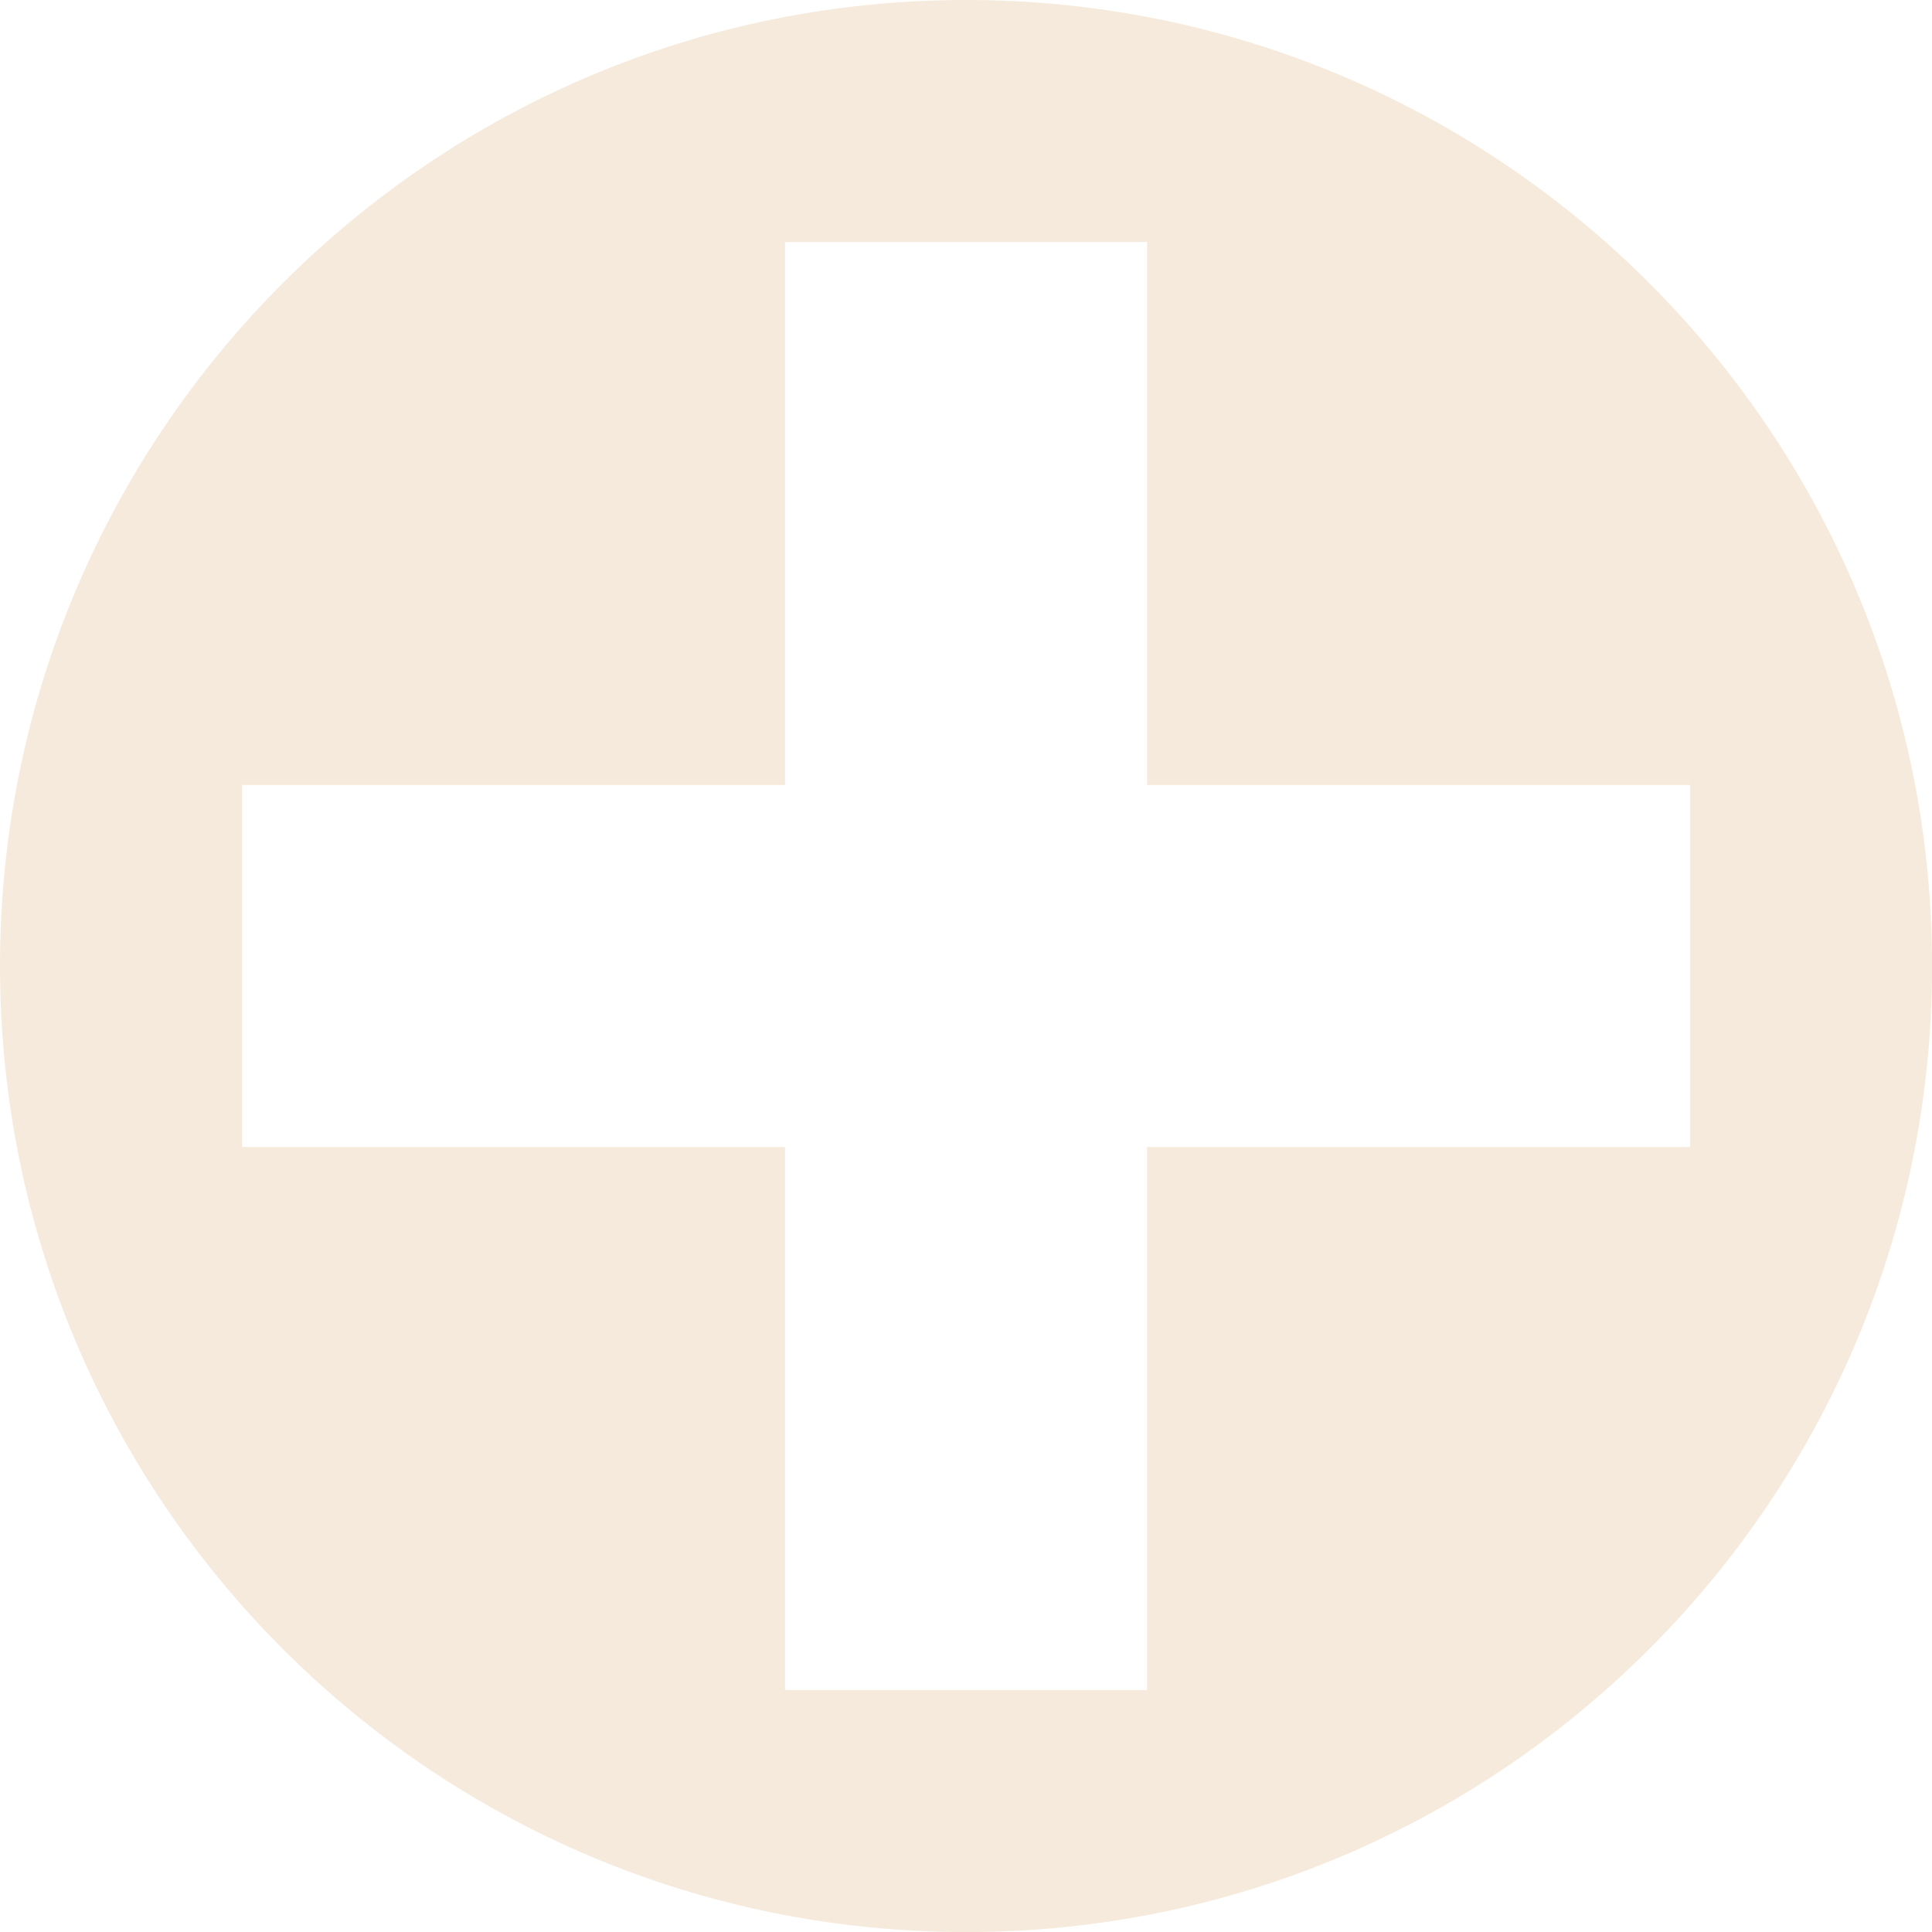
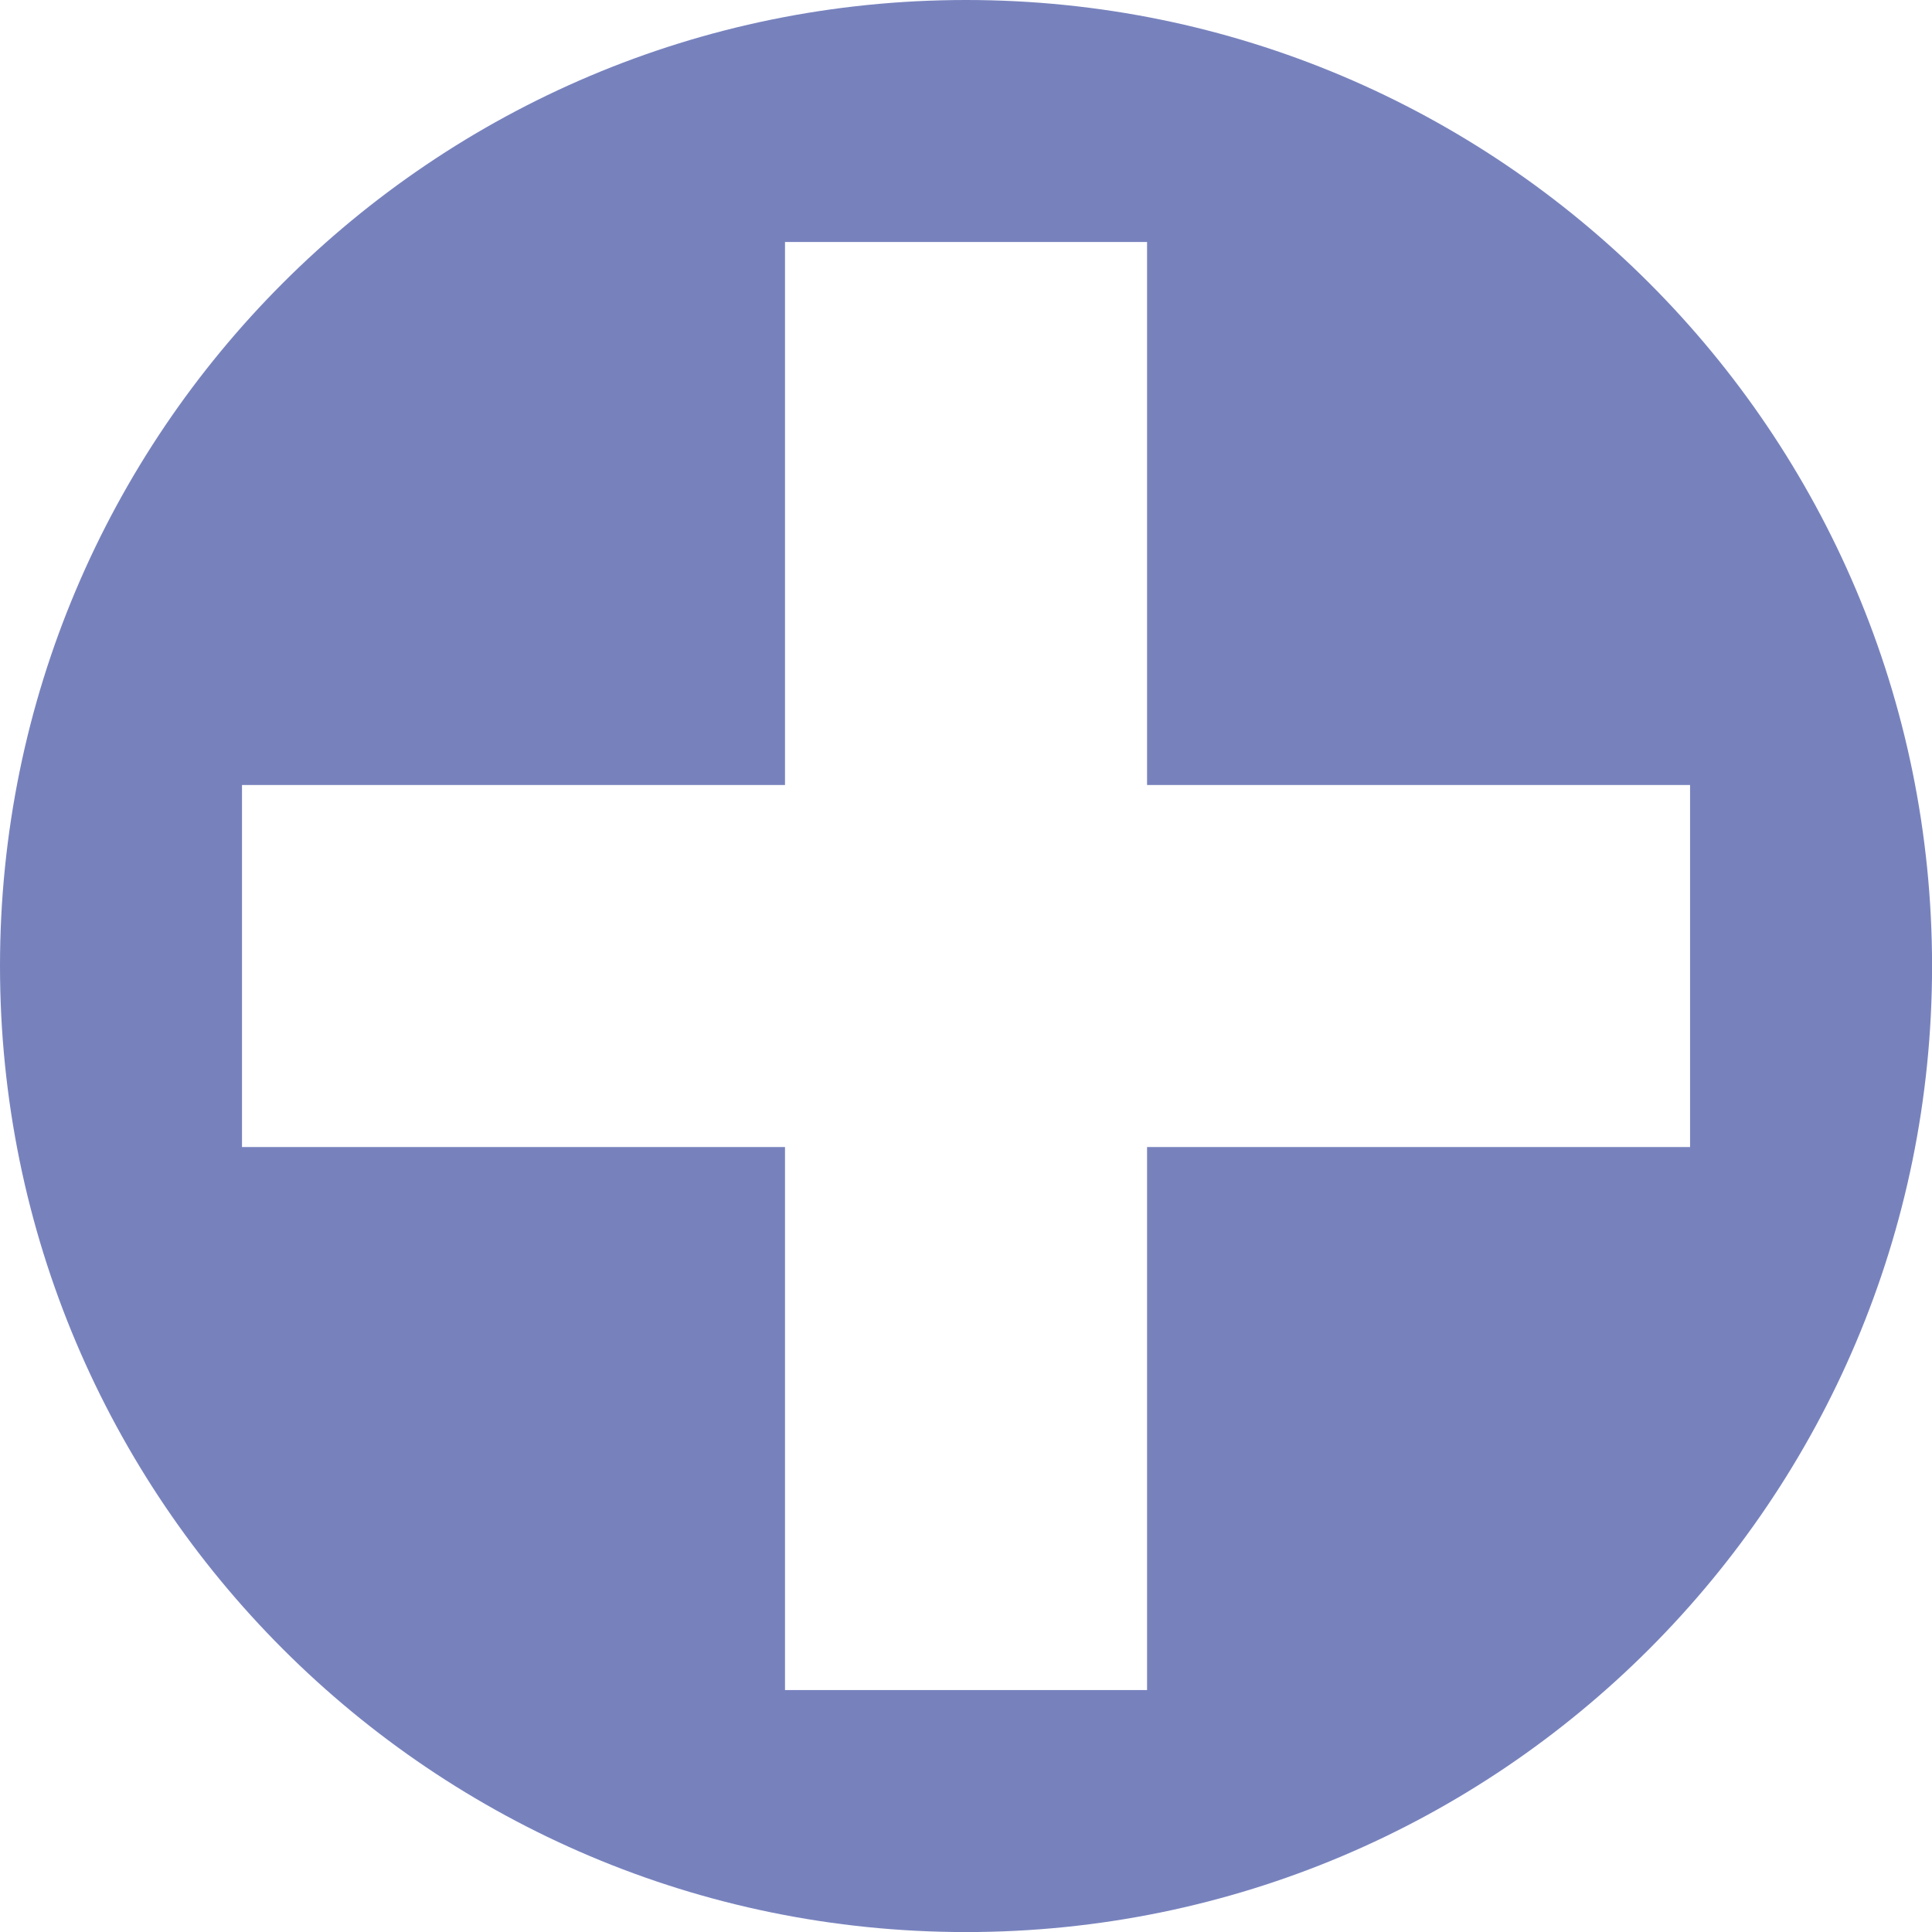
<svg xmlns="http://www.w3.org/2000/svg" width="40" height="40" viewBox="0 0 10.583 10.583" version="1.1" id="svg8">
  <defs id="defs2" />
  <g id="layer1" transform="translate(-33.07292,-25.80208)">
-     <path style="opacity:1;fill:#f6eadc;fill-opacity:1;fill-rule:nonzero;stroke:none;stroke-width:3.78;stroke-linecap:butt;stroke-linejoin:miter;stroke-miterlimit:4;stroke-dasharray:none;stroke-dashoffset:0;stroke-opacity:1;paint-order:markers fill stroke" d="M 20 0 A 20 20 0 0 0 0 20 A 20 20 0 0 0 20 40 A 20 20 0 0 0 40 20 A 20 20 0 0 0 20 0 z M 16.252 5.01 L 23.748 5.01 L 23.748 16.252 L 34.99 16.252 L 34.99 23.748 L 23.748 23.748 L 23.748 34.99 L 16.252 34.99 L 16.252 23.748 L 5.01 23.748 L 5.01 16.252 L 16.252 16.252 L 16.252 5.01 z " transform="matrix(0.2645833,0,0,0.2645833,33.07292,25.80208)" id="path7828" />
+     <path style="opacity:1;fill:#7782bd;fill-opacity:1;fill-rule:nonzero;stroke:none;stroke-width:3.78;stroke-linecap:butt;stroke-linejoin:miter;stroke-miterlimit:4;stroke-dasharray:none;stroke-dashoffset:0;stroke-opacity:1;paint-order:markers fill stroke" d="M 20 0 A 20 20 0 0 0 0 20 A 20 20 0 0 0 20 40 A 20 20 0 0 0 40 20 A 20 20 0 0 0 20 0 z M 16.252 5.01 L 23.748 5.01 L 23.748 16.252 L 34.99 16.252 L 34.99 23.748 L 23.748 23.748 L 23.748 34.99 L 16.252 34.99 L 16.252 23.748 L 5.01 23.748 L 5.01 16.252 L 16.252 16.252 L 16.252 5.01 z " transform="matrix(0.2645833,0,0,0.2645833,33.07292,25.80208)" id="path7828" />
  </g>
</svg>
